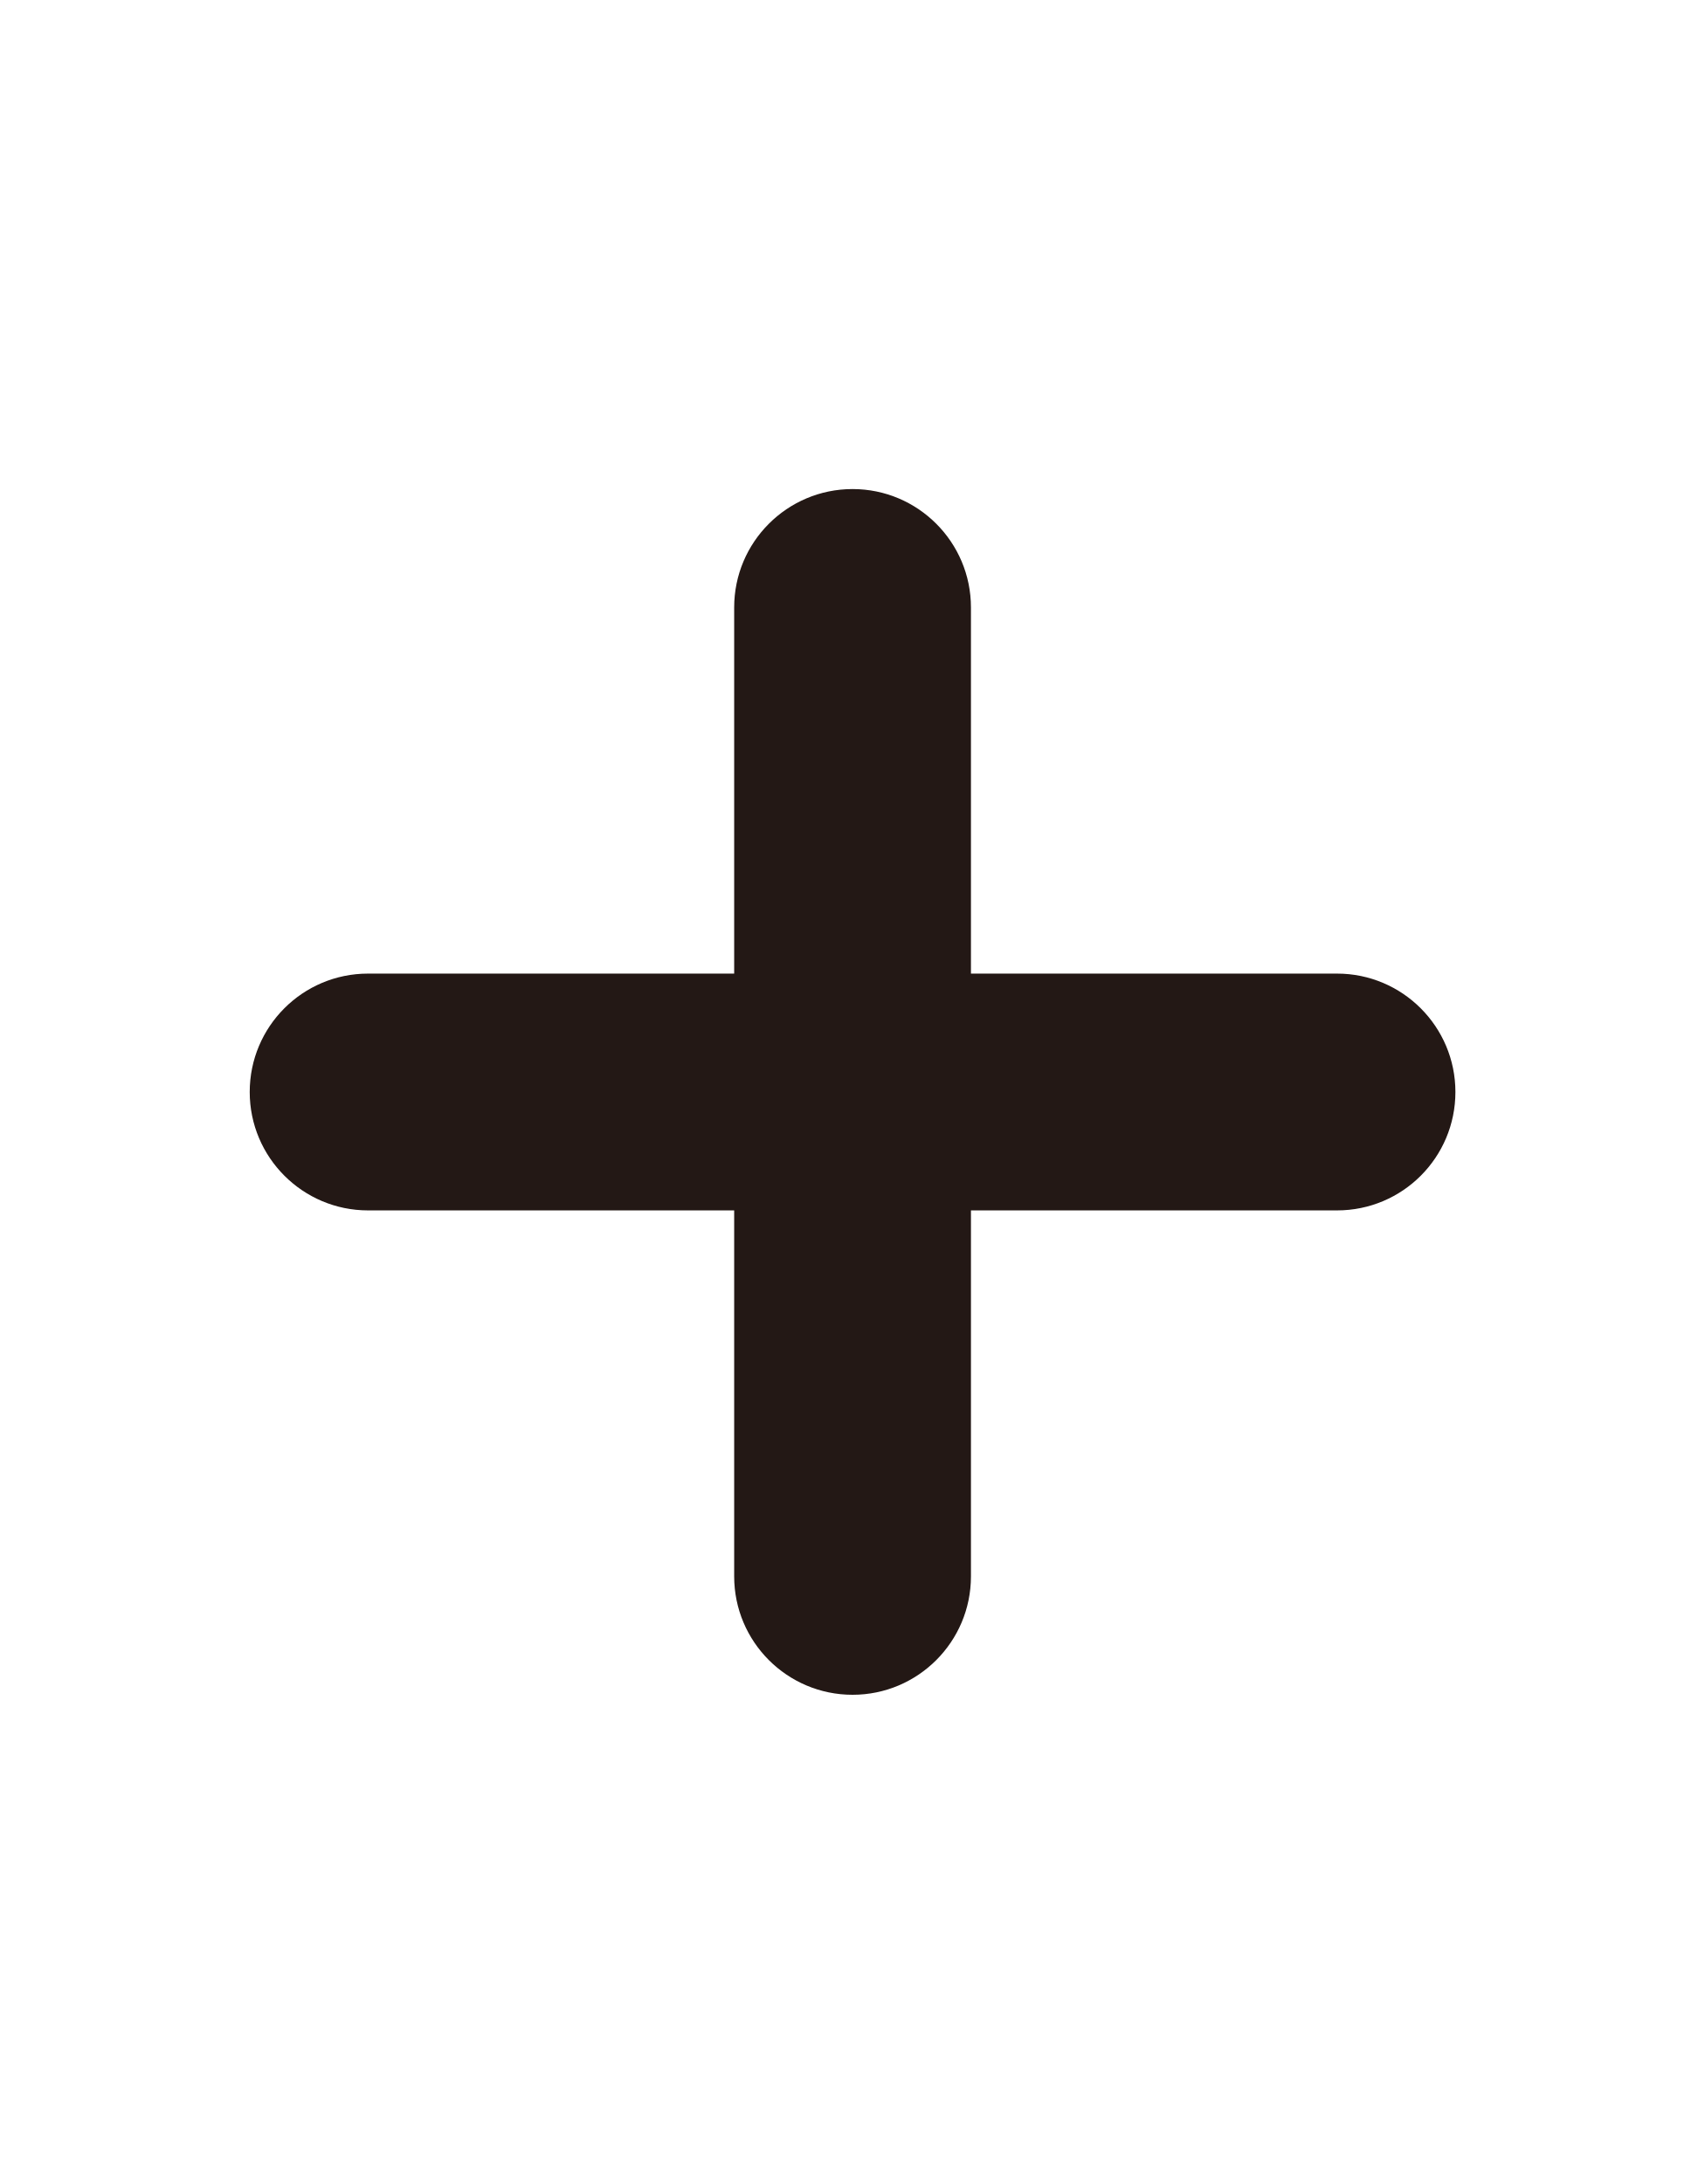
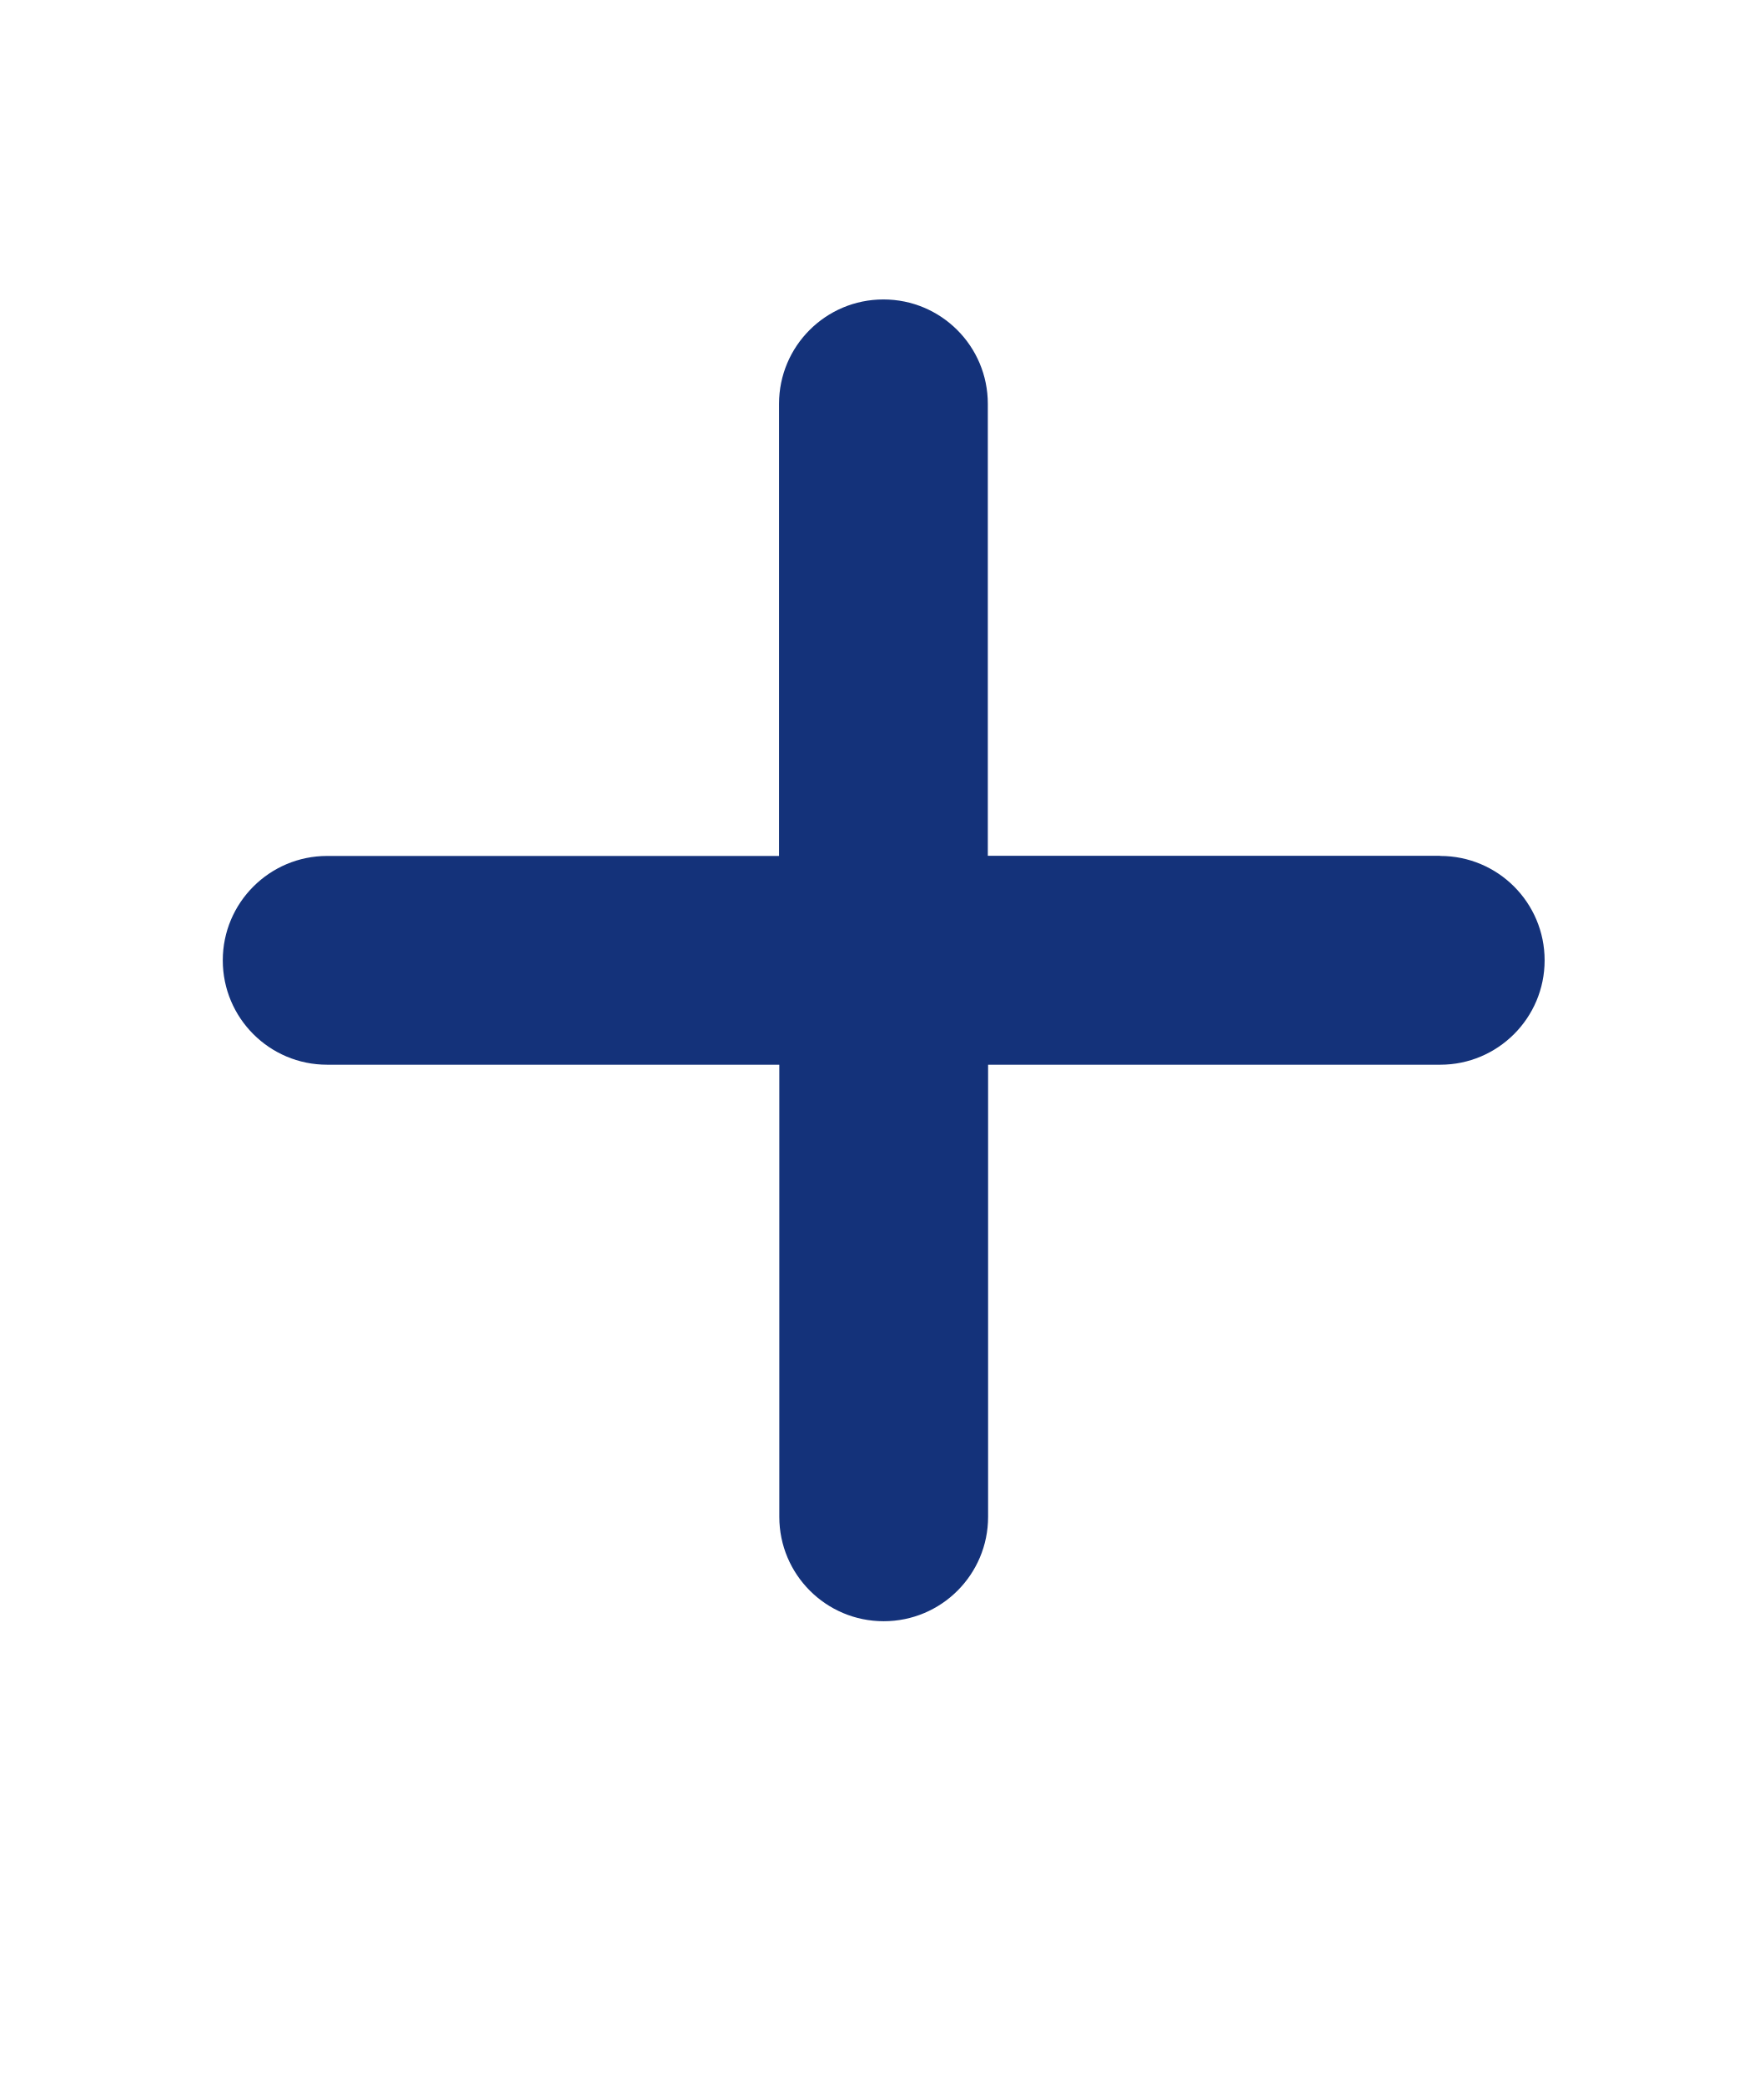
- <svg xmlns="http://www.w3.org/2000/svg" id="a" viewBox="0 0 109.31 140">
-   <path d="M85.72,62.41h-23.47v-23.47c0-4.19-3.4-7.59-7.59-7.59s-7.59,3.4-7.59,7.59v23.47h-23.47c-4.2,0-7.59,3.4-7.59,7.59s3.4,7.59,7.59,7.59h23.47v23.46c0,4.19,3.4,7.59,7.59,7.59s7.59-3.4,7.59-7.59v-23.46h23.47c4.2,0,7.59-3.4,7.59-7.59s-3.4-7.59-7.59-7.59Z" style="fill:#231815;" />
+ <svg xmlns="http://www.w3.org/2000/svg" id="a" viewBox="0 0 128.58 152">
+   <path d="M104.97,62.39h-32.96V29.44c0-4.2-3.4-7.61-7.61-7.61s-7.61,3.41-7.61,7.61v32.96H23.85c-4.2,0-7.61,3.41-7.61,7.61s3.4,7.61,7.61,7.61h32.96v32.96c0,4.2,3.4,7.61,7.61,7.61s7.61-3.41,7.61-7.61v-32.96h32.96c4.2,0,7.61-3.41,7.61-7.61s-3.4-7.61-7.61-7.61Z" style="fill:#14327a;" />
</svg>
